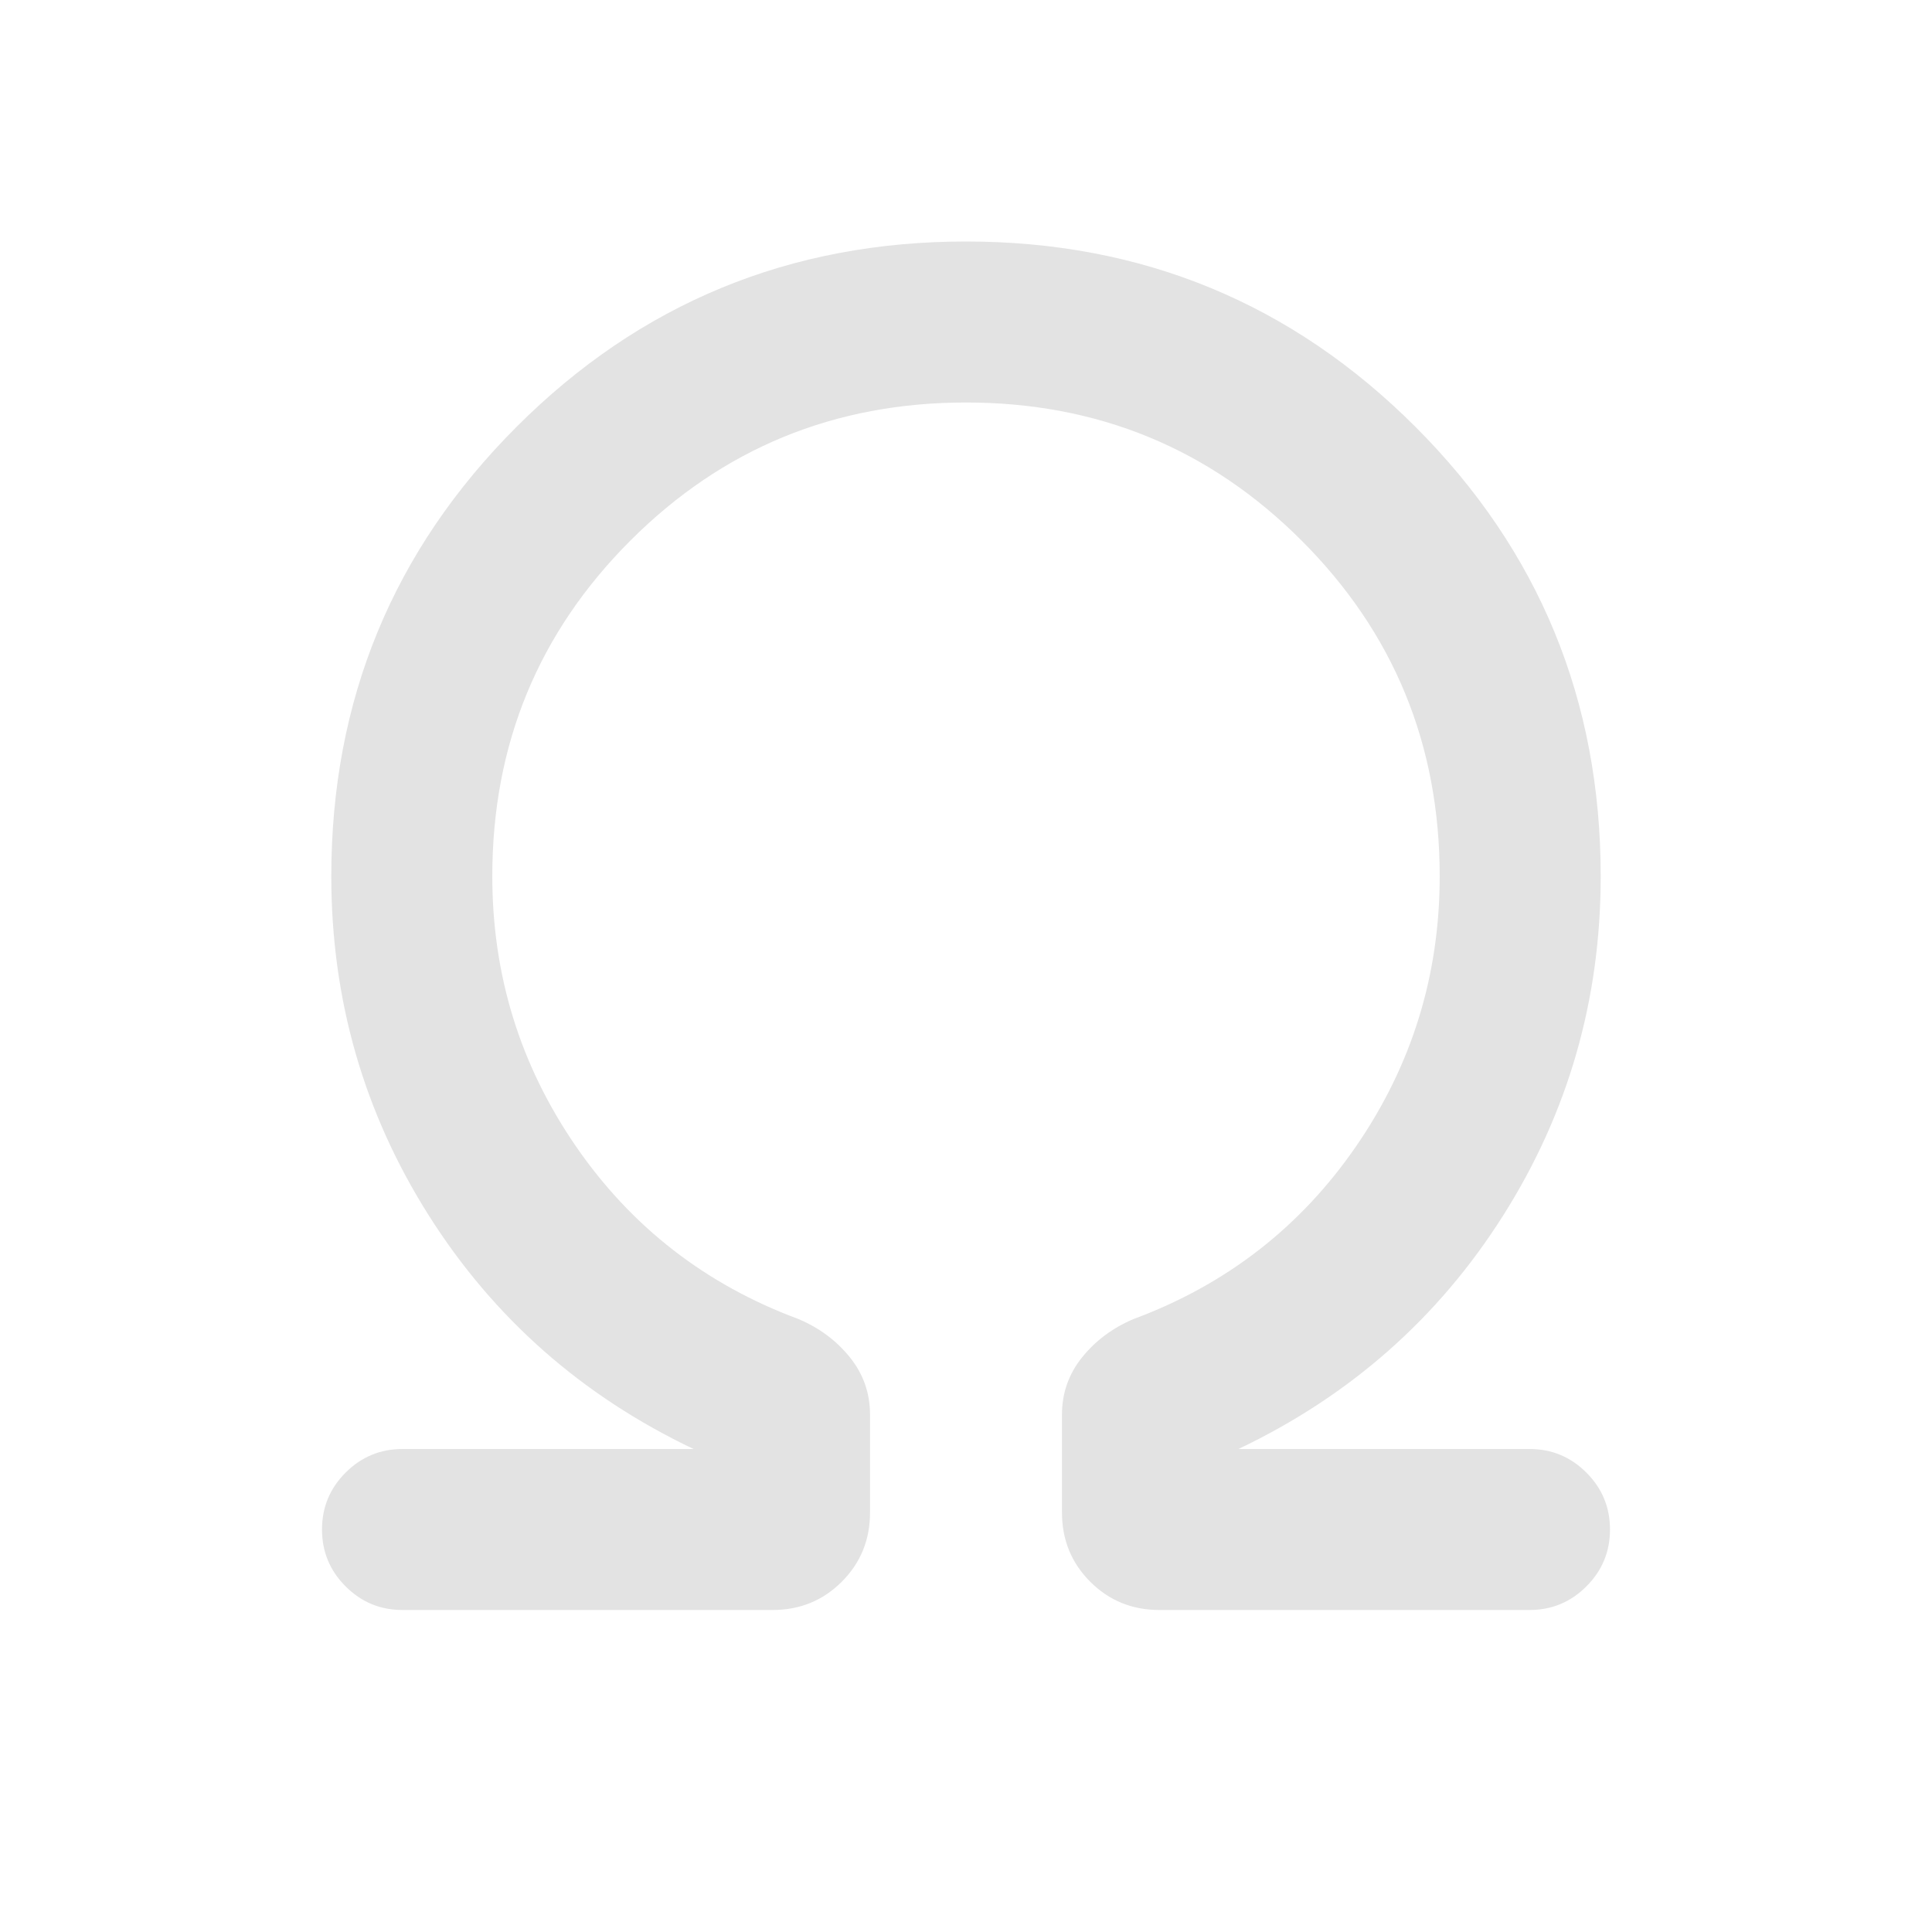
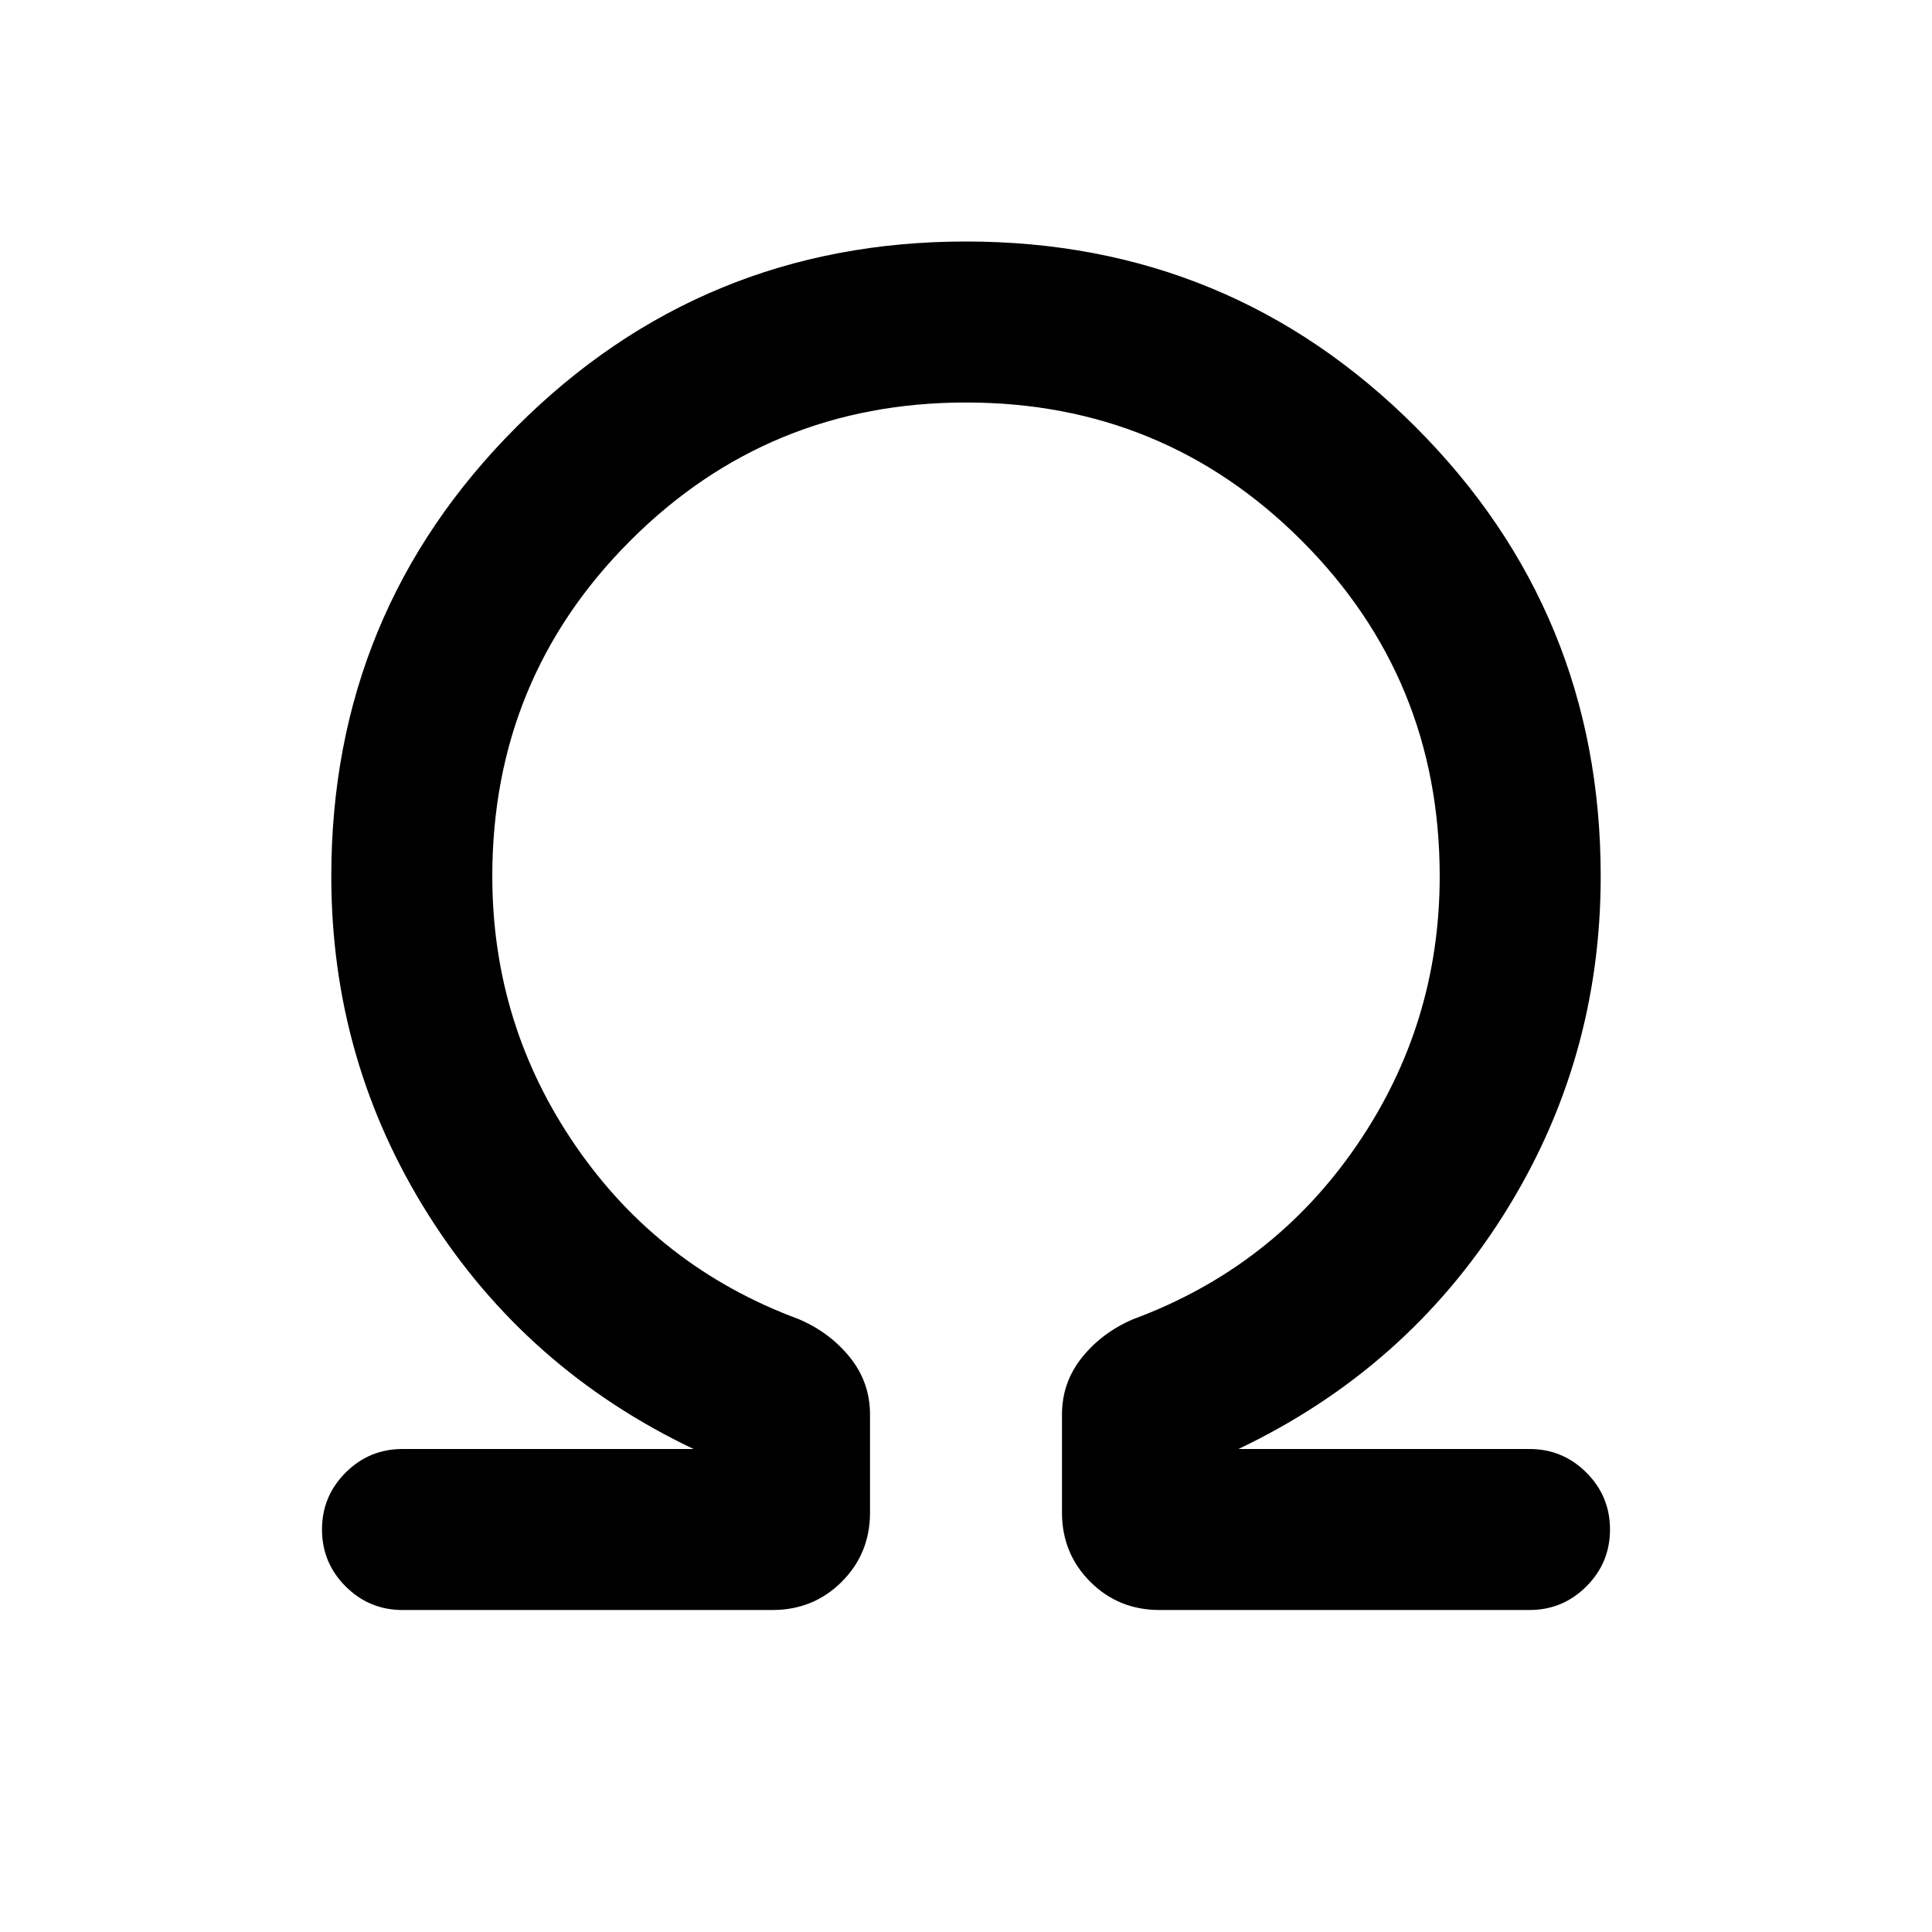
- <svg xmlns="http://www.w3.org/2000/svg" height="24px" viewBox="0 -960 960 960" width="24px" fill="#e3e3e3">
+ <svg xmlns="http://www.w3.org/2000/svg" height="24px" viewBox="0 -960 960 960" width="24px" fill="currentColor">
  <path d="M313.23-691.38q-68.61 68.61-68.61 166.76 0 73.77 41.46 134.08 41.46 60.31 110.77 86 15.53 6.62 25.5 19.04 9.96 12.42 9.96 28.42v48.62q0 20.38-14.04 34.42Q404.23-160 383.85-160H200q-16.54 0-28.27-11.73T160-200q0-16.54 11.73-28.27T200-240h144.62Q261.38-279.62 213-356.15q-48.38-76.54-48.38-168.47 0-131.23 92.07-223.3Q348.77-840 480-840q131.23 0 223.31 92.08 92.07 92.07 92.07 223.3 0 91.93-48.38 168.47Q698.62-279.62 615.38-240H760q16.54 0 28.27 11.73T800-200q0 16.54-11.73 28.27T760-160H576.15q-20.38 0-34.42-14.04-14.04-14.04-14.04-34.42v-48.62q0-16 9.96-28.42 9.97-12.42 25.5-19.04 69.31-25.69 110.77-86 41.46-60.31 41.46-134.08 0-98.15-68.61-166.76Q578.15-760 480-760t-166.77 68.62Z" />
</svg>
